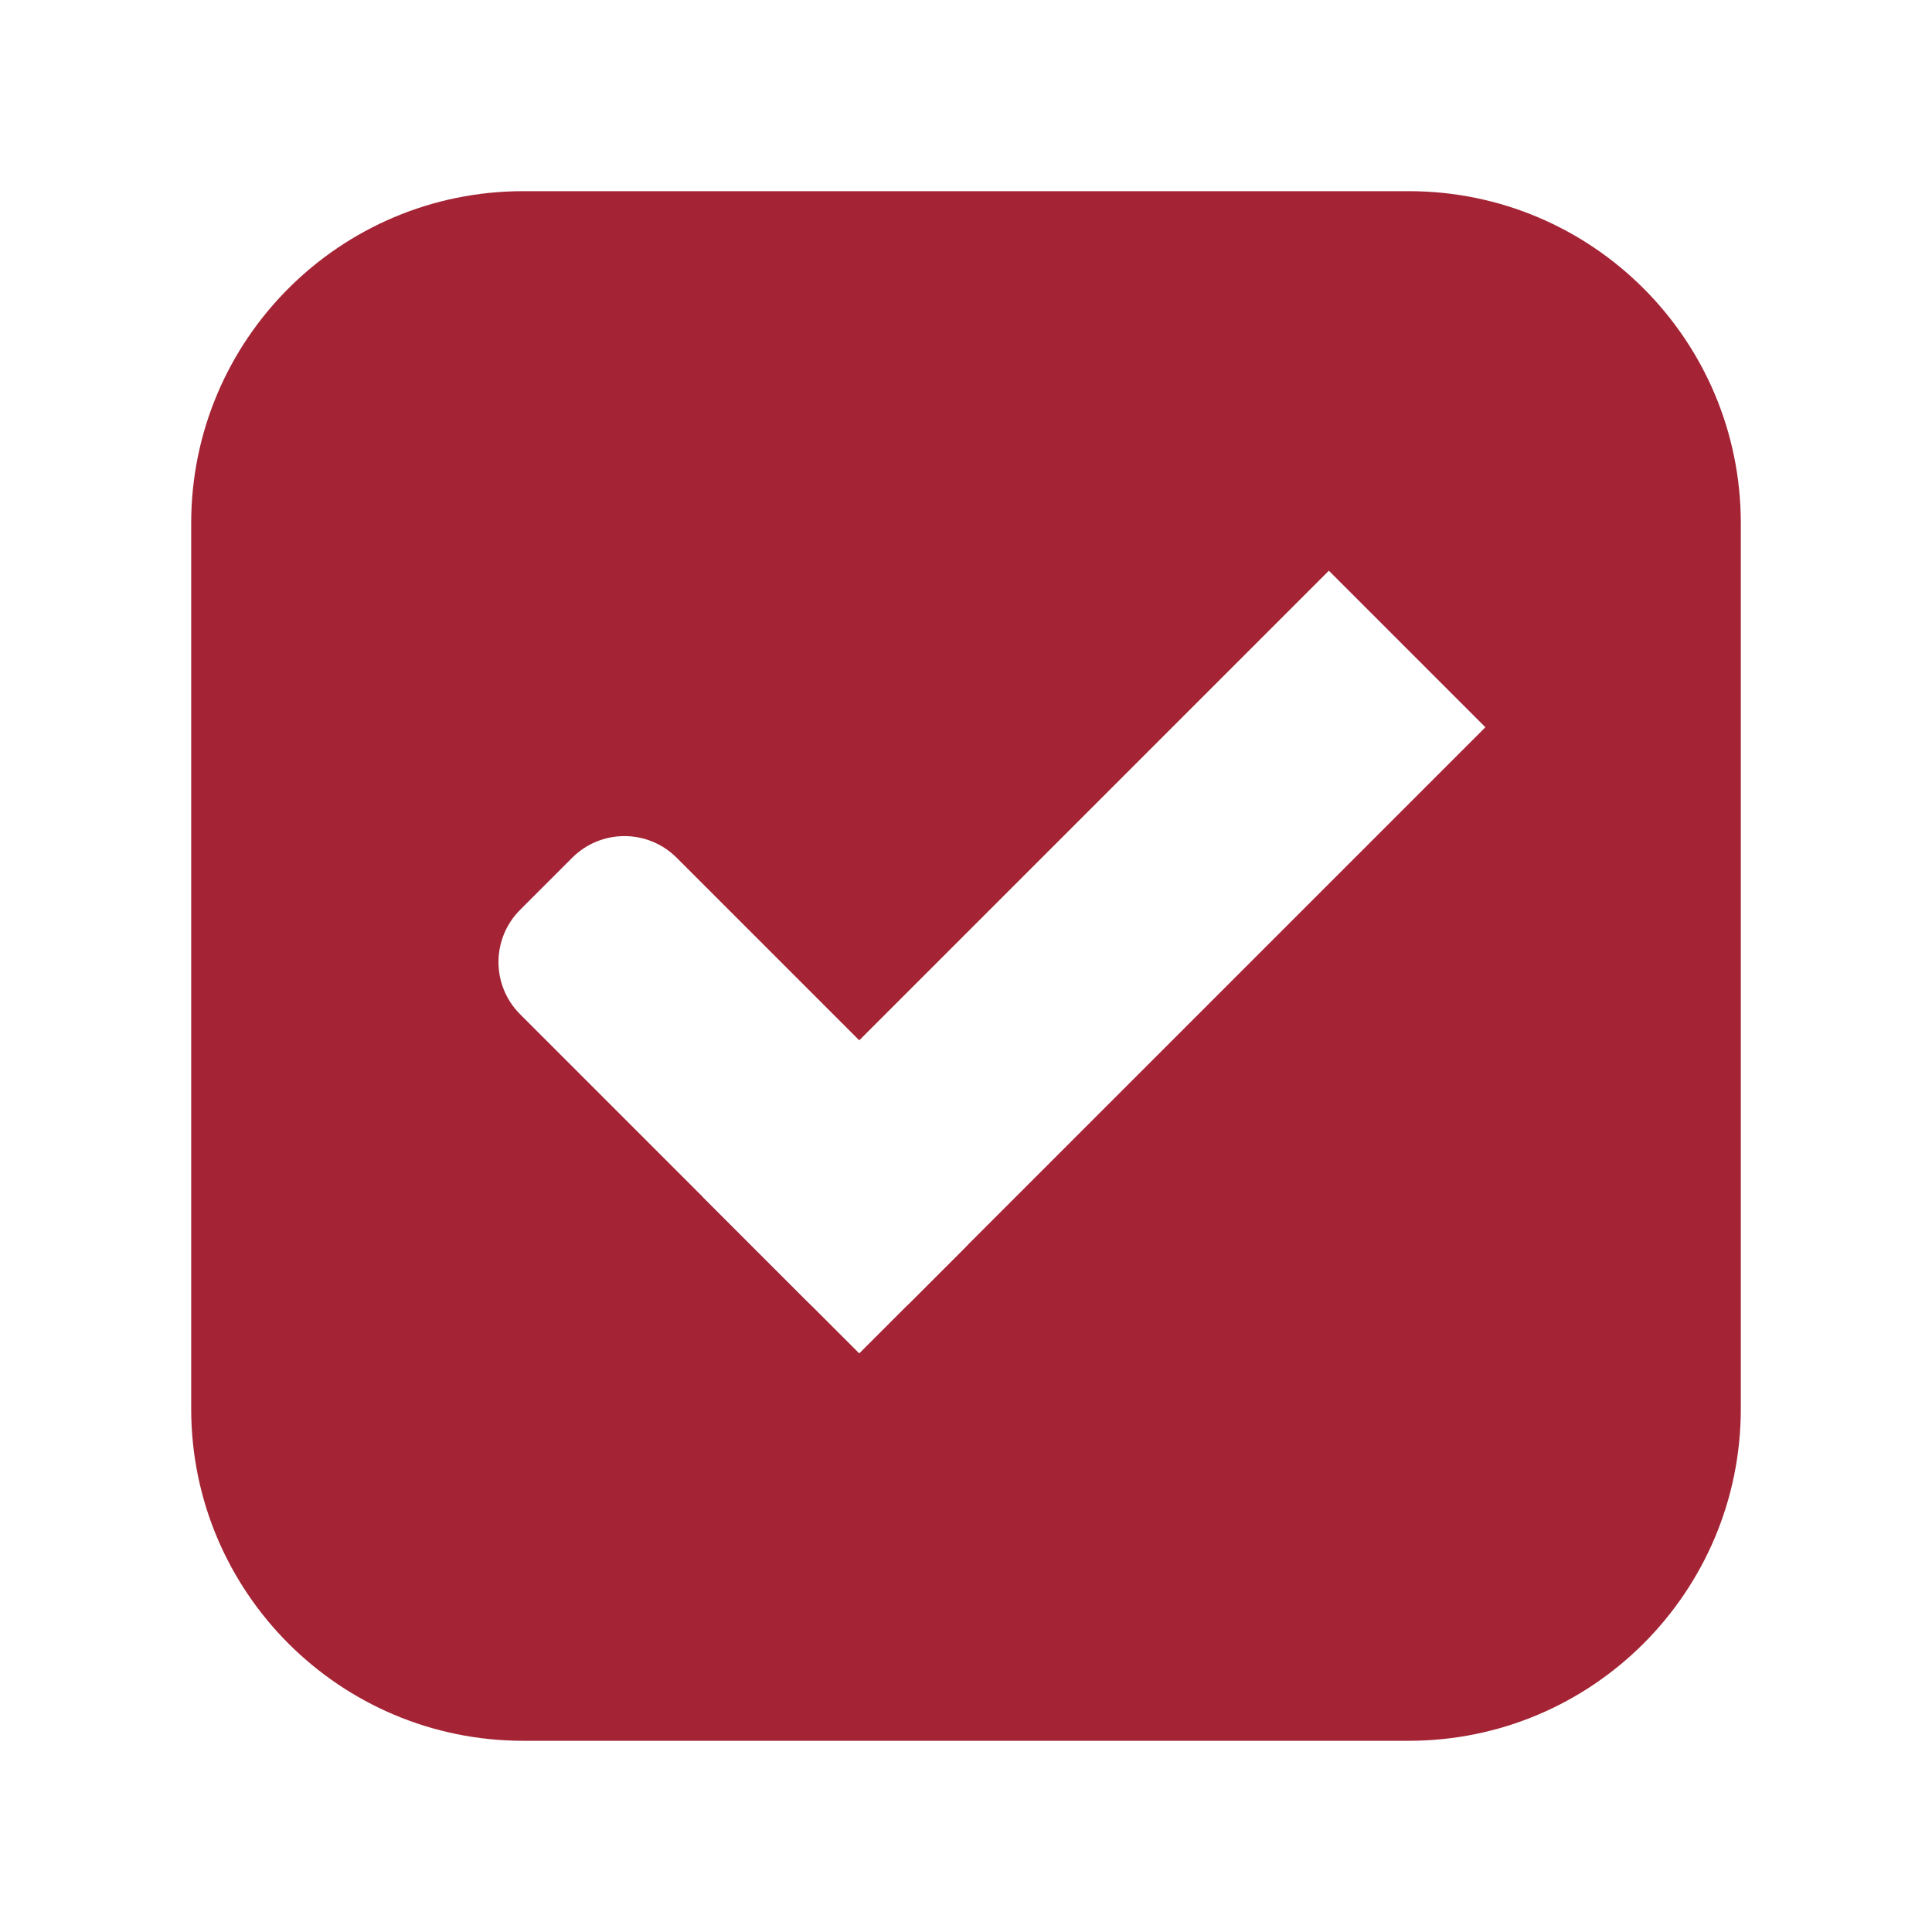
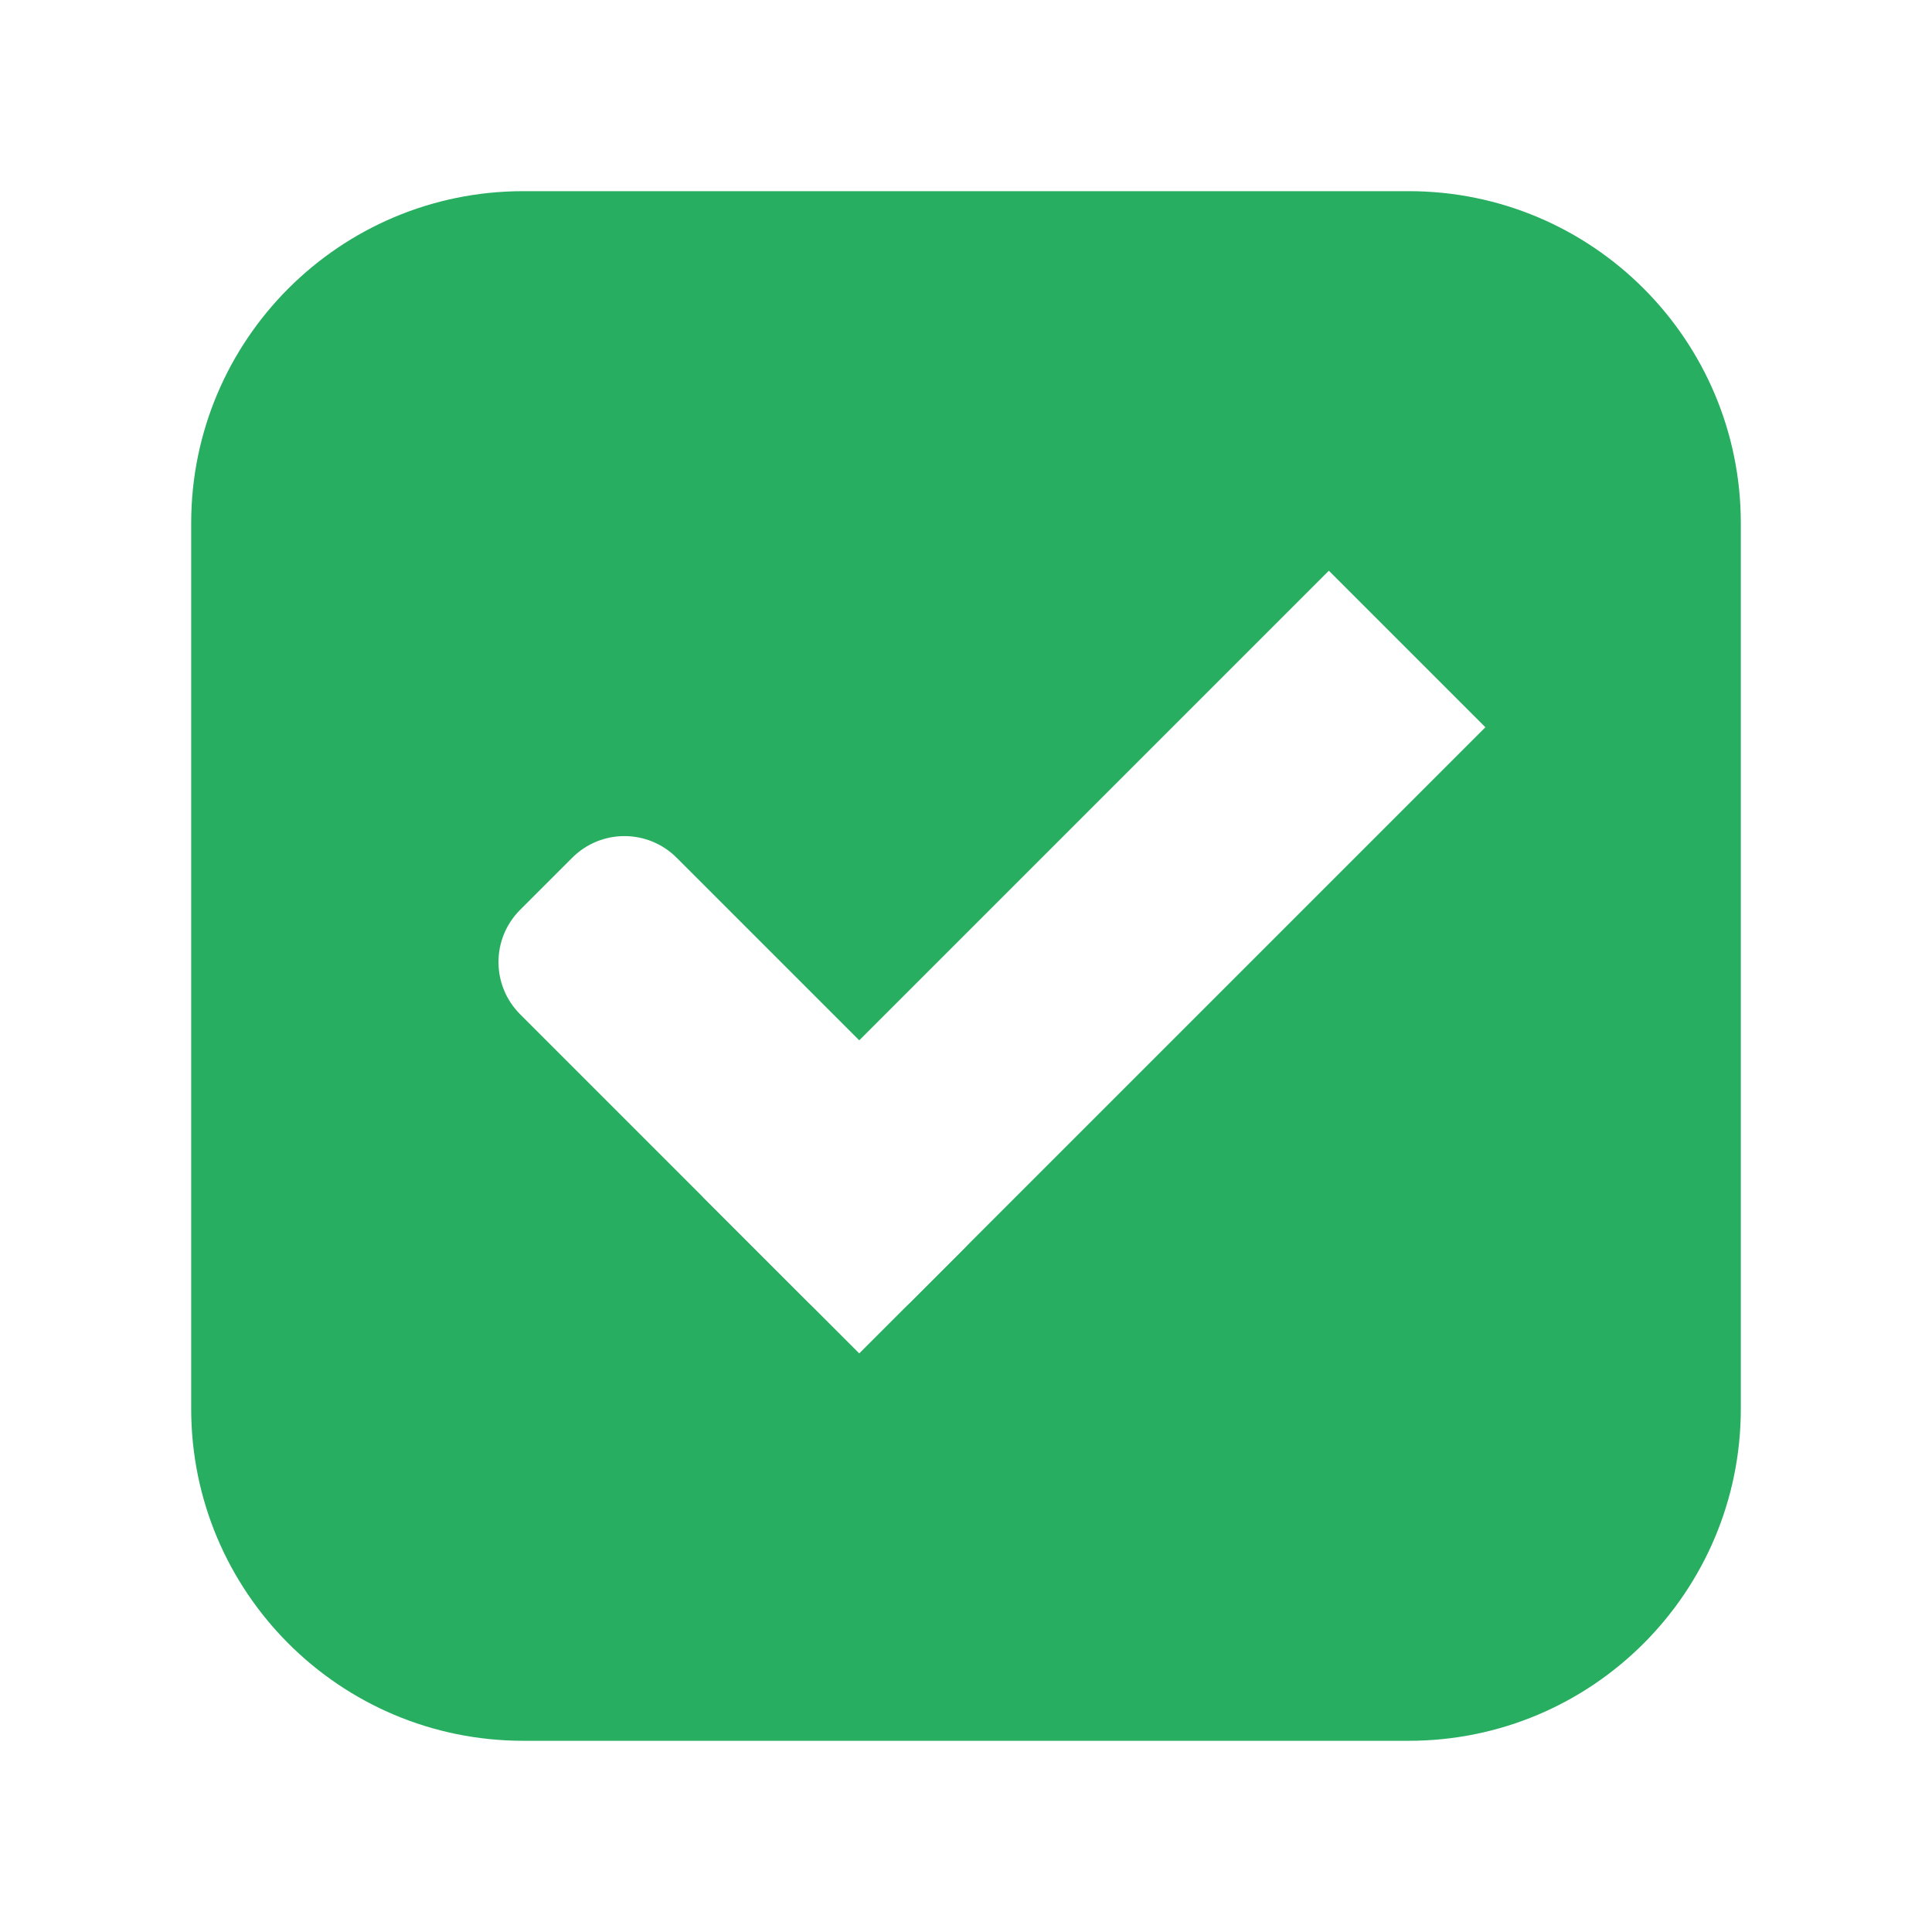
<svg xmlns="http://www.w3.org/2000/svg" xmlns:ns1="http://www.openswatchbook.org/uri/2009/osb" xmlns:xlink="http://www.w3.org/1999/xlink" width="24" height="24" viewBox="0 0 24 24" fill="#FF4081" version="1.1" id="svg4">
  <defs id="defs8">
    <linearGradient id="dark_fg_color-9" ns1:paint="solid">
      <stop style="stop-color:#ffffff;stop-opacity:1;" offset="0" id="stop7036" />
    </linearGradient>
-     <linearGradient xlink:href="#primary_color-3" id="linearGradient5399" gradientUnits="userSpaceOnUse" />
    <linearGradient id="primary_color-3" ns1:paint="solid">
-       <stop style="stop-color:#A42435;stop-opacity:1;" offset="0" id="stop5679" />
+       <stop style="stop-color:#e95420;stop-opacity:1;" offset="0" id="stop5679" />
    </linearGradient>
-     <linearGradient xlink:href="#dark_fg_color-9" id="linearGradient5401" gradientUnits="userSpaceOnUse" x1="10.5" y1="1033.362" x2="10.5" y2="1035.362" />
-     <linearGradient xlink:href="#dark_fg_color-9" id="linearGradient5403" gradientUnits="userSpaceOnUse" x1="12" y1="1027.362" x2="12" y2="1035.362" />
+     <linearGradient xlink:href="#dark_fg_color-9" id="linearGradient5755" gradientUnits="userSpaceOnUse" x1="8" y1="1034.362" x2="13" y2="1034.362" />
+     <linearGradient xlink:href="#dark_fg_color-9" id="linearGradient5757" gradientUnits="userSpaceOnUse" x1="11" y1="1031.362" x2="13" y2="1031.362" />
  </defs>
-   <g transform="matrix(1.375,0,0,1.375,-48.5,0.5019989)" style="display:inline;opacity:1" id="checkbox-checked">
-     <g id="checkbox-5" style="display:inline" transform="translate(19)">
-       <g id="sdsd-7">
-         <g transform="translate(0,-30)" id="scdsdcd-5">
-           <g transform="matrix(0.9295198,0,0,0.9291437,-156.7507,-212.9618)" id="g15812-6-6-1-5" style="display:inline">
-             <g style="display:inline" id="g5489-2-9-6-8-8-53" transform="matrix(0.5089163,0,0,0.5173982,161.7932,197.5643)">
-               <g id="g5428-8-1-4-0-0-4" />
+   <g transform="matrix(1.375,0,0,1.375,-48.5,0.5019989)" style="display:inline;opacity:1" id="checkbox-checked-dark">
+     <g id="checkbox-5-59" style="display:inline" transform="translate(19)">
+       <g id="sdsd-7-54">
+         <g transform="translate(0,-30)" id="scdsdcd-5-8">
+           <g transform="matrix(0.9295198,0,0,0.9291437,-156.7507,-212.9618)" id="g15812-6-6-1-5-4" style="display:inline">
+             <g style="display:inline" id="g5489-2-9-6-8-8-53-5" transform="matrix(0.5089163,0,0,0.5173982,161.7932,197.5643)">
+               <g id="g5428-8-1-4-0-0-4-2" />
            </g>
          </g>
-           <rect style="color:#000000;display:inline;overflow:visible;visibility:visible;fill:none;stroke:none;stroke-width:2;marker:none;enable-background:accumulate" id="rect13523-7" width="16" height="16" x="17" y="30.362" />
-           <g id="g5400-6">
-             <rect rx="3" y="31.362" x="18" height="14" width="14" id="rect5147-9-1-5-7-6-7" style="color:#000000;display:inline;overflow:visible;visibility:visible;fill:url(#linearGradient5399);fill-opacity:1;stroke:#000000;stroke-width:0;stroke-linecap:butt;stroke-linejoin:round;stroke-miterlimit:4;stroke-dasharray:none;stroke-dashoffset:0;stroke-opacity:1;marker:none;enable-background:accumulate" ry="3" />
+           <rect style="color:#000000;display:inline;overflow:visible;visibility:visible;fill:none;stroke:none;stroke-width:2;marker:none;enable-background:accumulate" id="rect13523-7-11" width="16" height="16" x="17" y="30.362" />
+           <g id="g5400-6-68">
+             <rect rx="3" y="31.362" x="18" height="14" width="14" id="rect5147-9-1-5-7-6-7-4" style="color:#000000;display:inline;overflow:visible;visibility:visible;fill:#27ae60;fill-opacity:1;stroke:#000000;stroke-width:0;stroke-linecap:butt;stroke-linejoin:round;stroke-miterlimit:4;stroke-dasharray:none;stroke-dashoffset:0;stroke-opacity:1;marker:none;enable-background:accumulate" ry="3" />
          </g>
        </g>
      </g>
    </g>
-     <g id="checkbox-checked-dark-7" transform="translate(36,-1036)" style="display:inline">
-       <g id="g3981-6-4" transform="rotate(45,-3.260445,1033.662)" style="opacity:0.85;fill:#1a1a1a;fill-opacity:1" />
-       <g id="g4049-2" transform="rotate(45,7.499994,1026.362)">
-         <g id="g4056-7" transform="translate(12.37438,11.53123)">
-           <g id="g3981-0" transform="translate(-3,-4.999983)" style="fill:#3b3c3e;fill-opacity:1">
-             <rect ry="0.667" rx="0.667" y="1033.362" x="8" height="2" width="5" id="rect3977-39" style="fill:url(#linearGradient5401);fill-opacity:1;stroke:none" />
-             <rect ry="0" y="1027.362" x="11" height="8" width="2" id="rect3979-7" style="fill:url(#linearGradient5403);fill-opacity:1;stroke:none" />
+     <g id="checkbox-checked-dark-7-37" transform="translate(36,-1036)" style="display:inline">
+       <g id="g3981-6-4-97" transform="rotate(45,-3.260445,1033.662)" style="opacity:0.85;fill:#1a1a1a;fill-opacity:1" />
+       <g id="g4049-2-5" transform="rotate(45,7.499994,1026.362)">
+         <g id="g4056-7-6" transform="translate(12.37438,11.53123)">
+           <g id="g3981-0-8" transform="translate(-3,-4.999983)" style="fill:#3b3c3e;fill-opacity:1">
+             <rect ry="0.667" rx="0.667" y="1033.362" x="8" height="2" width="5" id="rect3977-39-90" style="fill:url(#linearGradient5755);fill-opacity:1;stroke:none" />
+             <rect ry="0" y="1027.362" x="11" height="8" width="2" id="rect3979-7-60" style="fill:url(#linearGradient5757);fill-opacity:1;stroke:none" />
          </g>
-           <rect style="fill:#eeeeee;fill-opacity:0;stroke:none" id="rect4047-81" width="3" height="1" x="5" y="-8" transform="translate(0,1036.362)" />
+           <rect style="fill:#eeeeee;fill-opacity:0;stroke:none" id="rect4047-81-5" width="3" height="1" x="5" y="-8" transform="translate(0,1036.362)" />
        </g>
      </g>
    </g>
  </g>
</svg>
